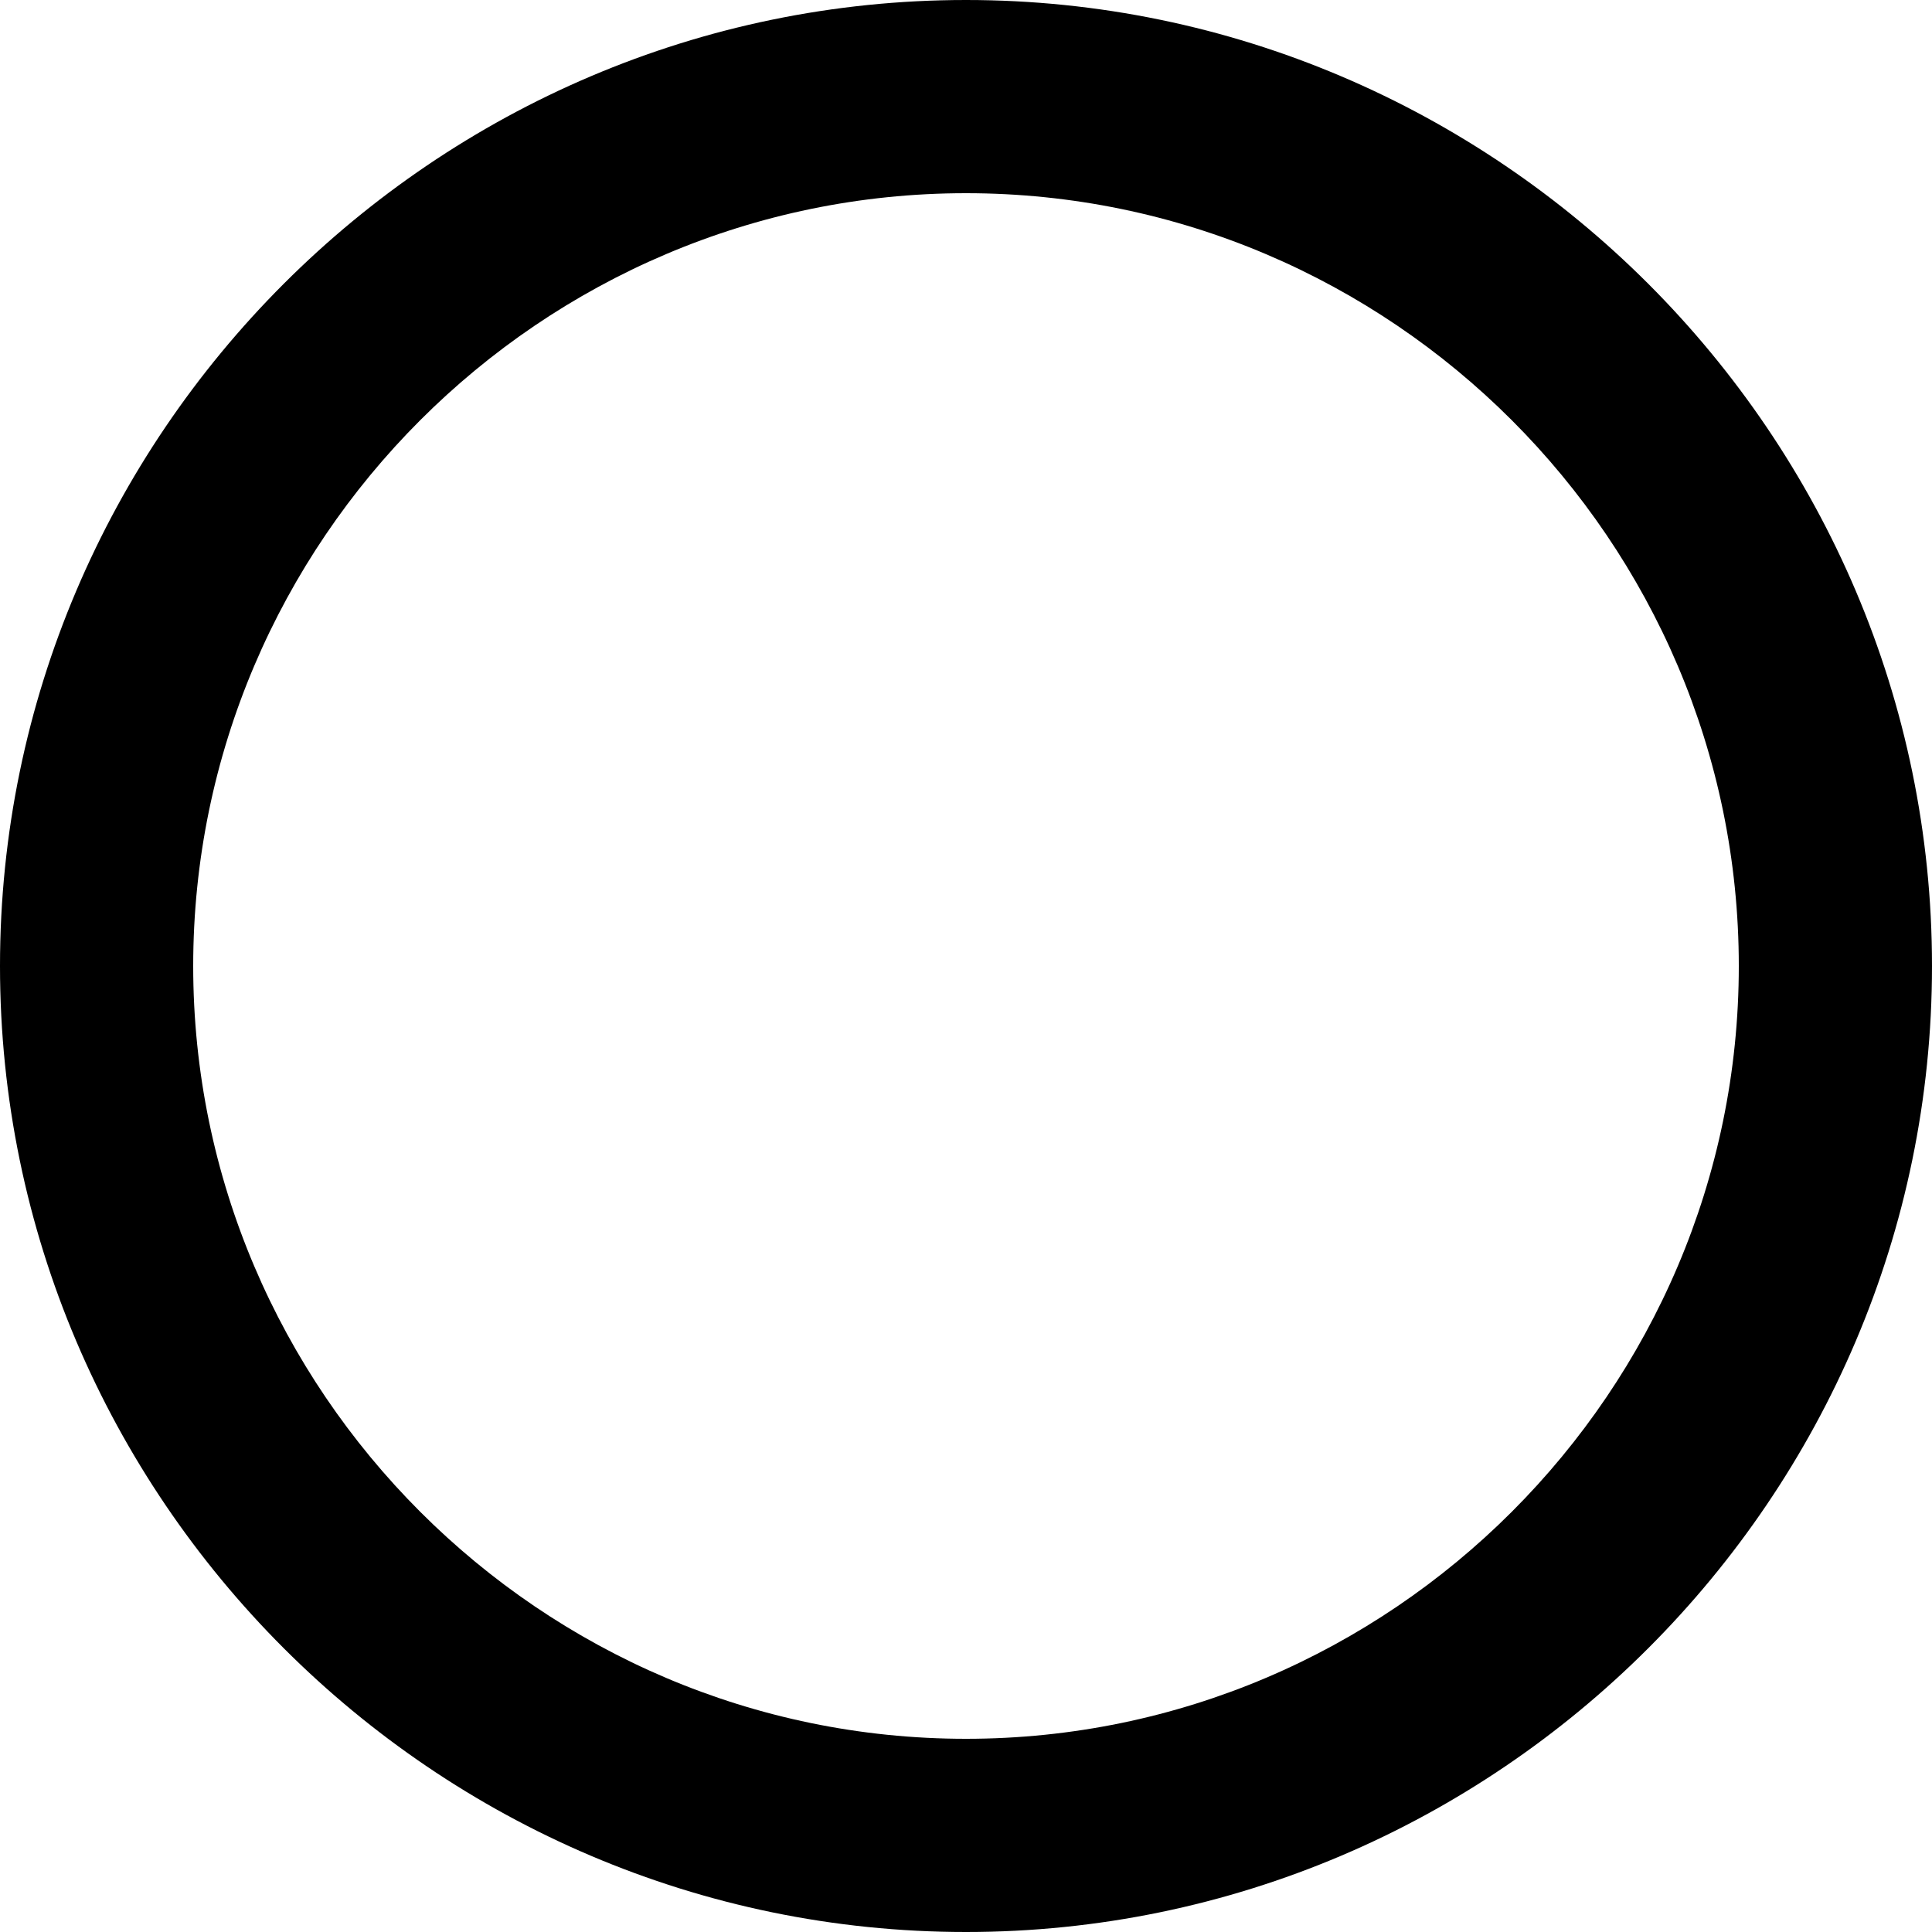
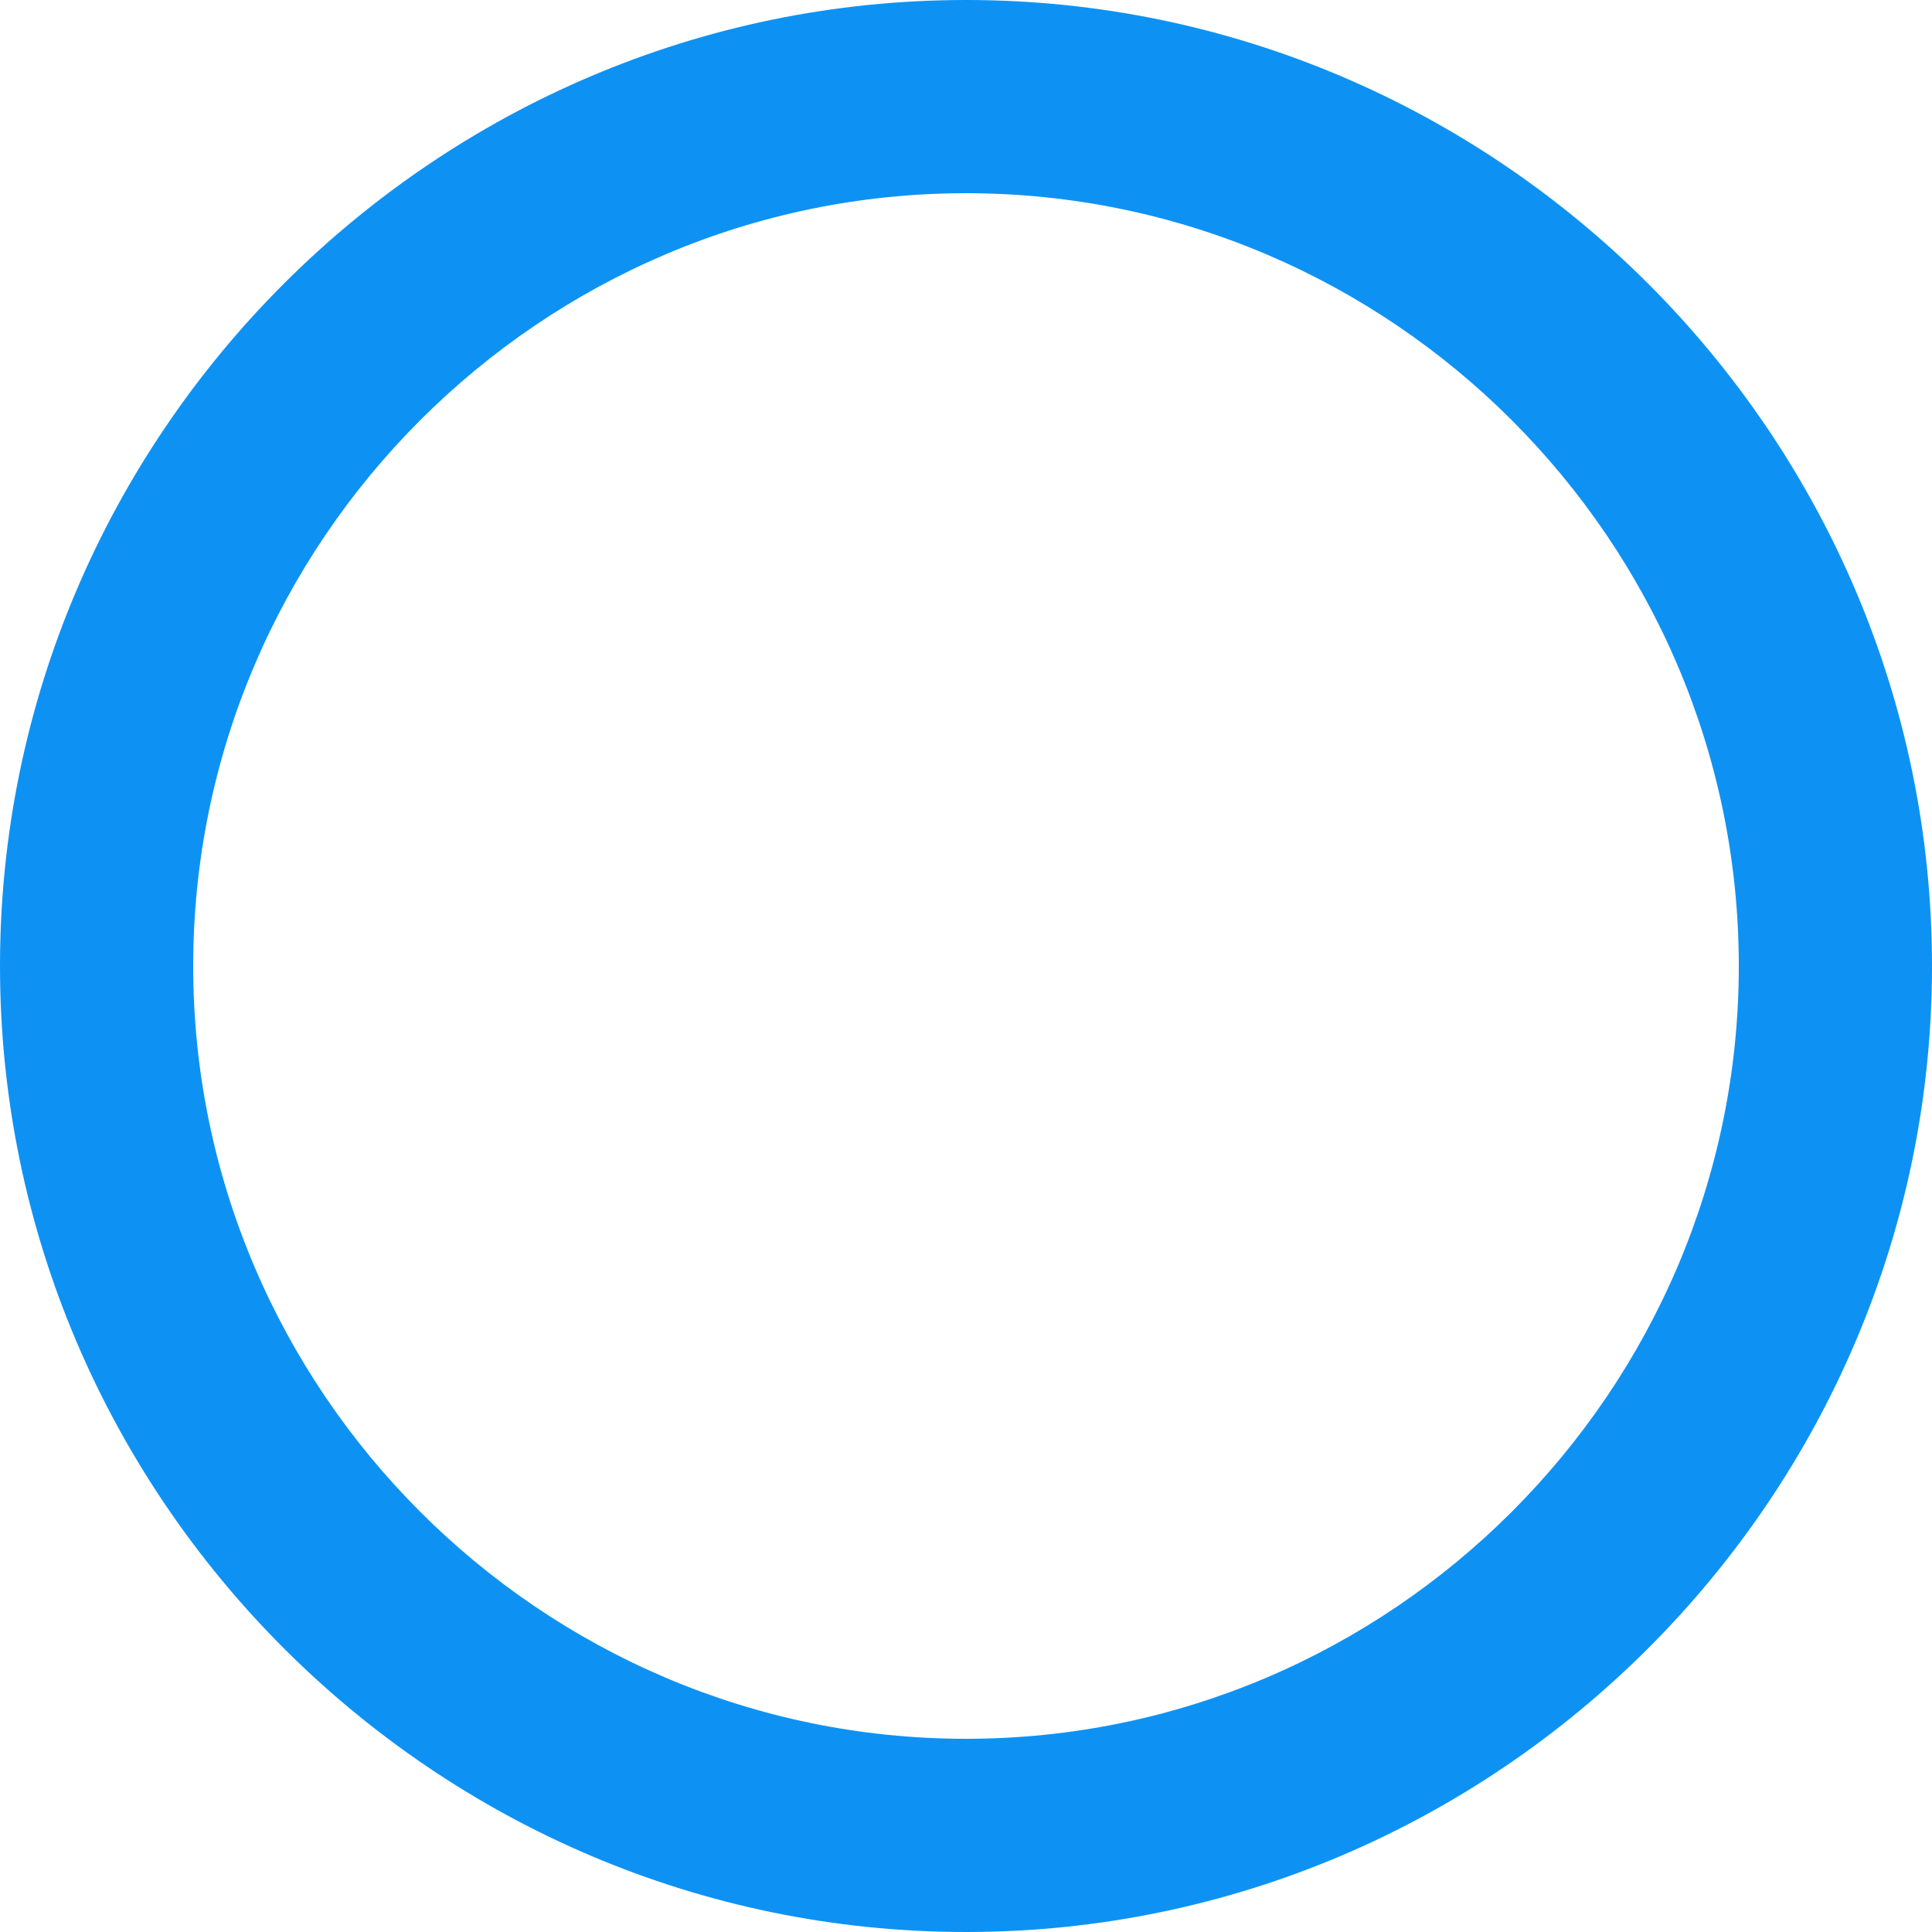
<svg xmlns="http://www.w3.org/2000/svg" height="20px" version="1.1" viewBox="0 0 20 20" width="20px">
  <defs />
  <g fill="none" fill-rule="evenodd" id="Page-1" stroke="none" stroke-width="1">
-     <g fill="#000000" id="Core" transform="translate(-170, -86)">
+     <g fill="#0d92f4" id="Core" transform="translate(-170, -86)">
      <g id="check-circle-outline-blank" transform="translate(170, 86)">
        <path d="M10,0 C4.5,0 0,4.5 0,10 C0,15.5 4.5,20 10,20 C15.5,20 20,15.5 20,10 C20,4.5 15.5,0 10,0 L10,0 Z M10,18 C5.6,18 2,14.4 2,10 C2,5.6 5.6,2 10,2 C14.4,2 18,5.6 18,10 C18,14.4 14.4,18 10,18 L10,18 Z" id="Shape" />
      </g>
    </g>
  </g>
</svg>
